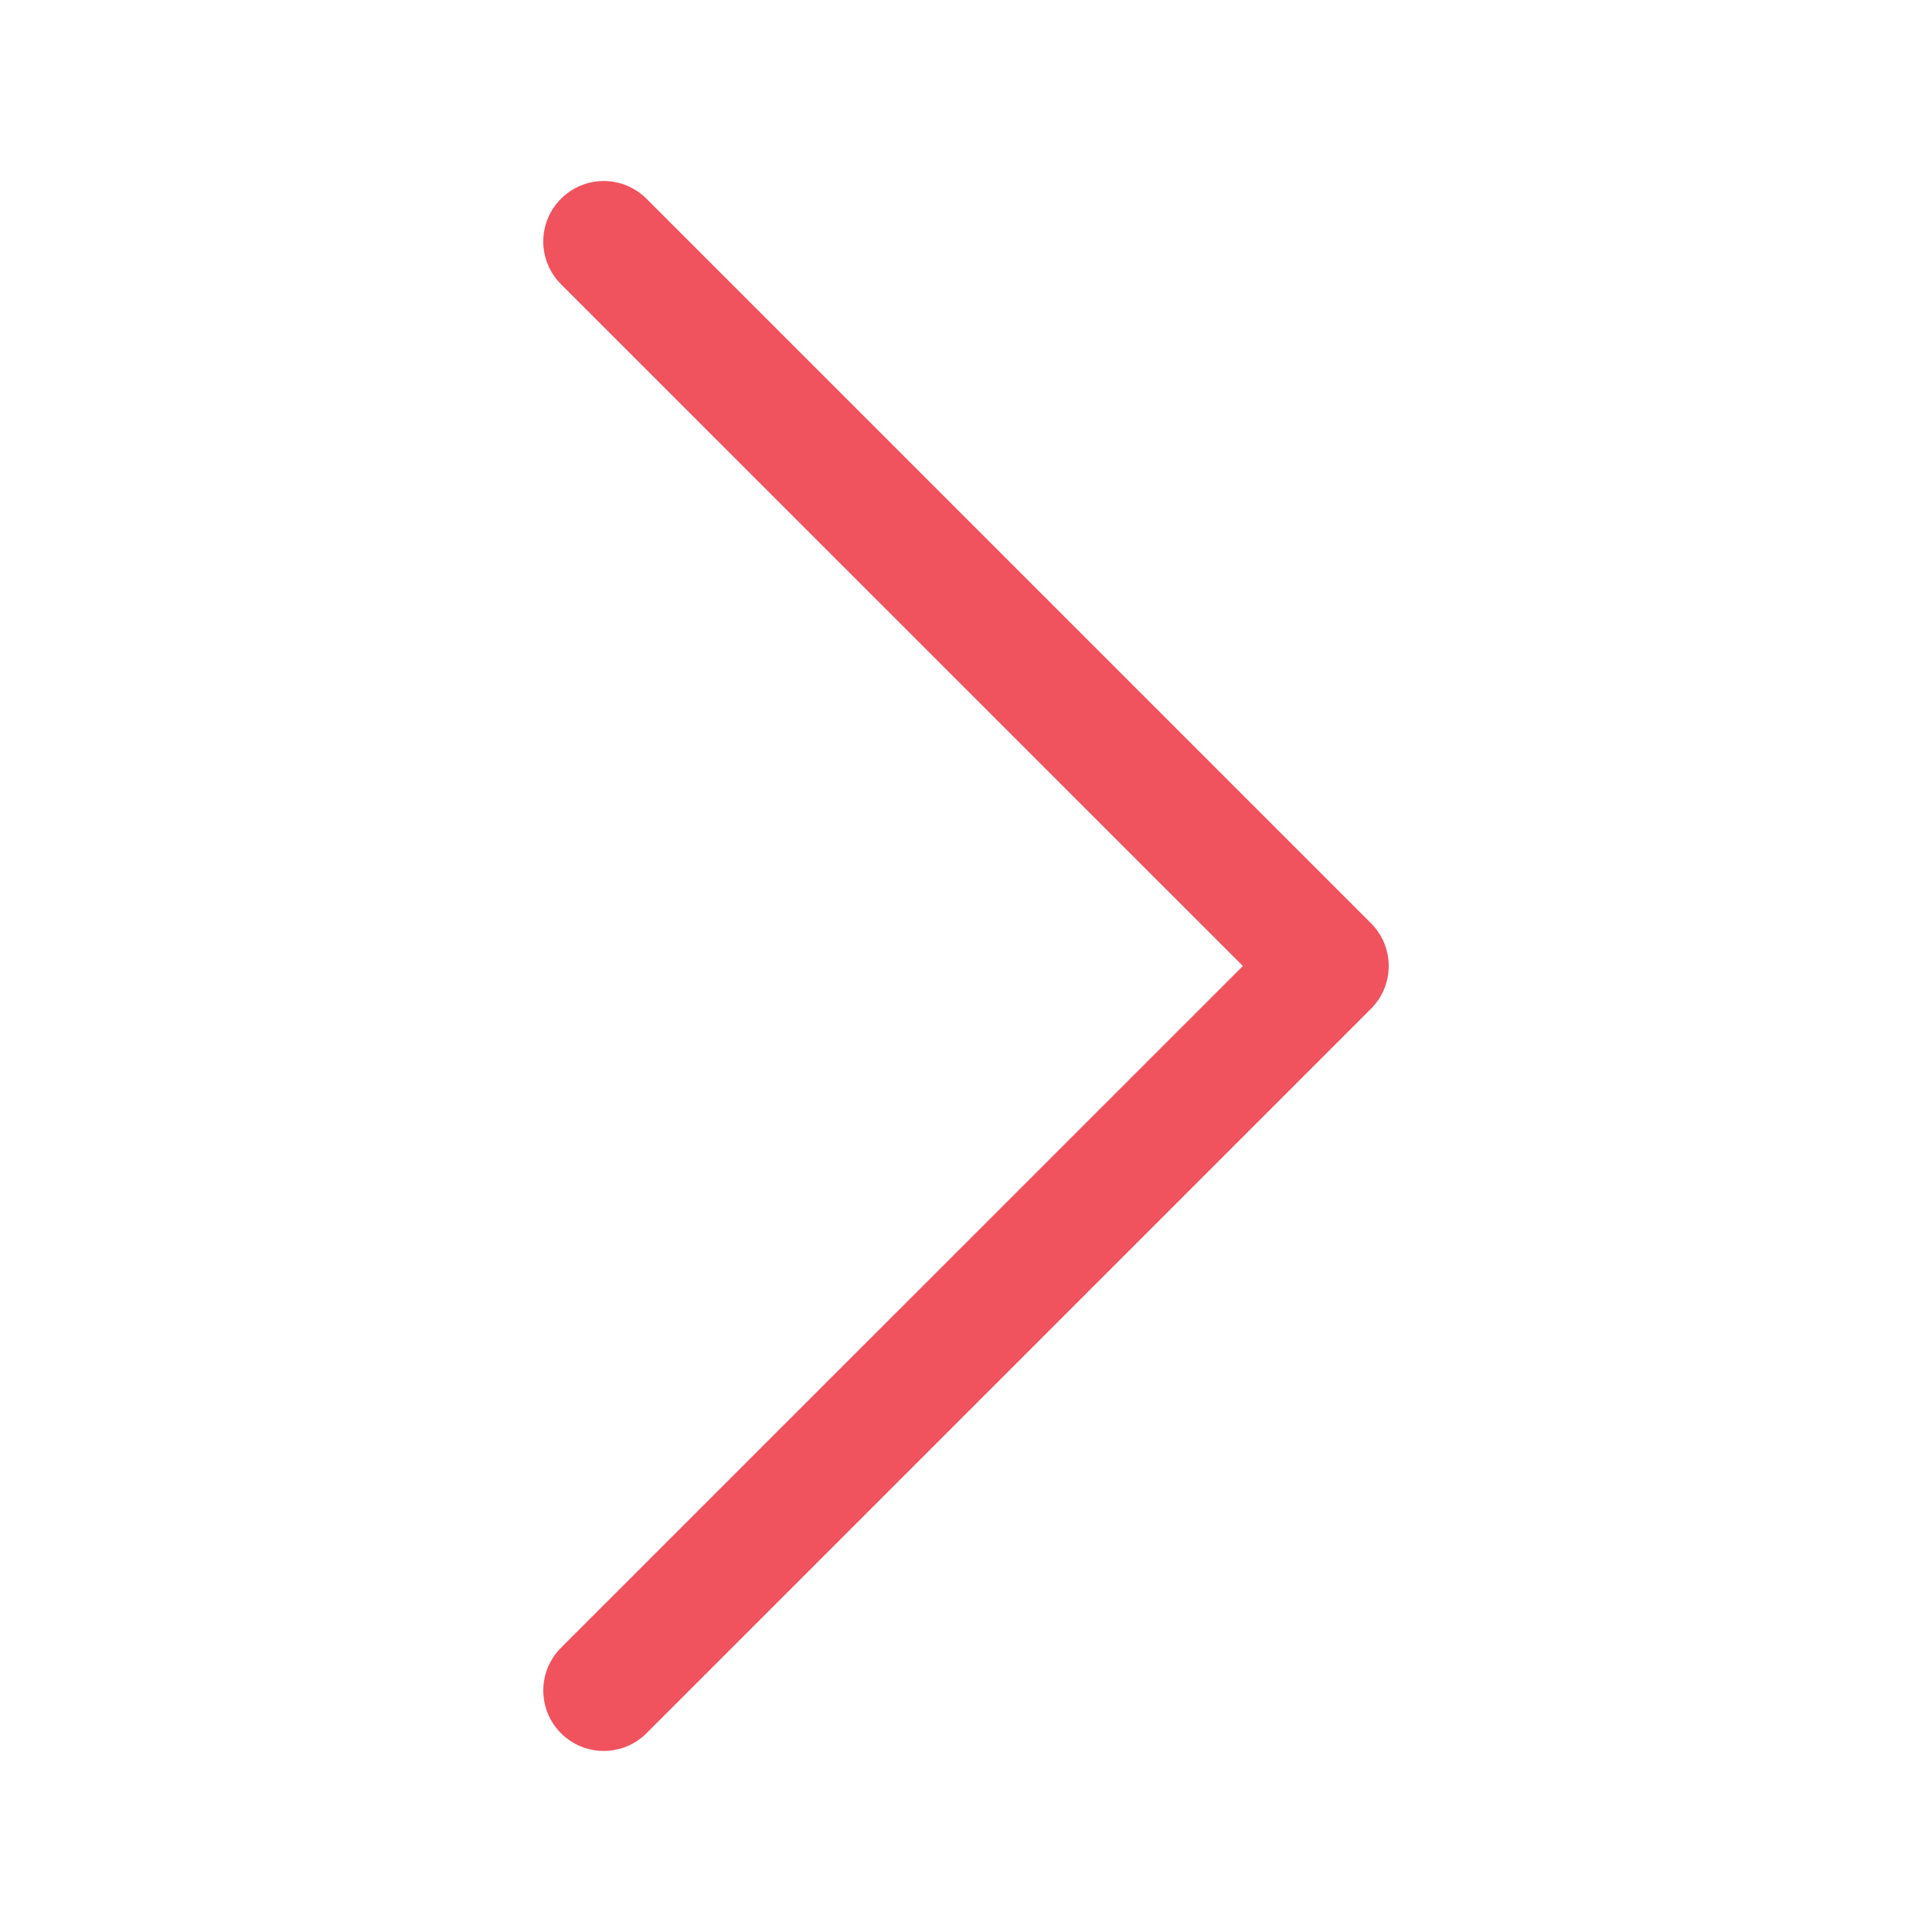
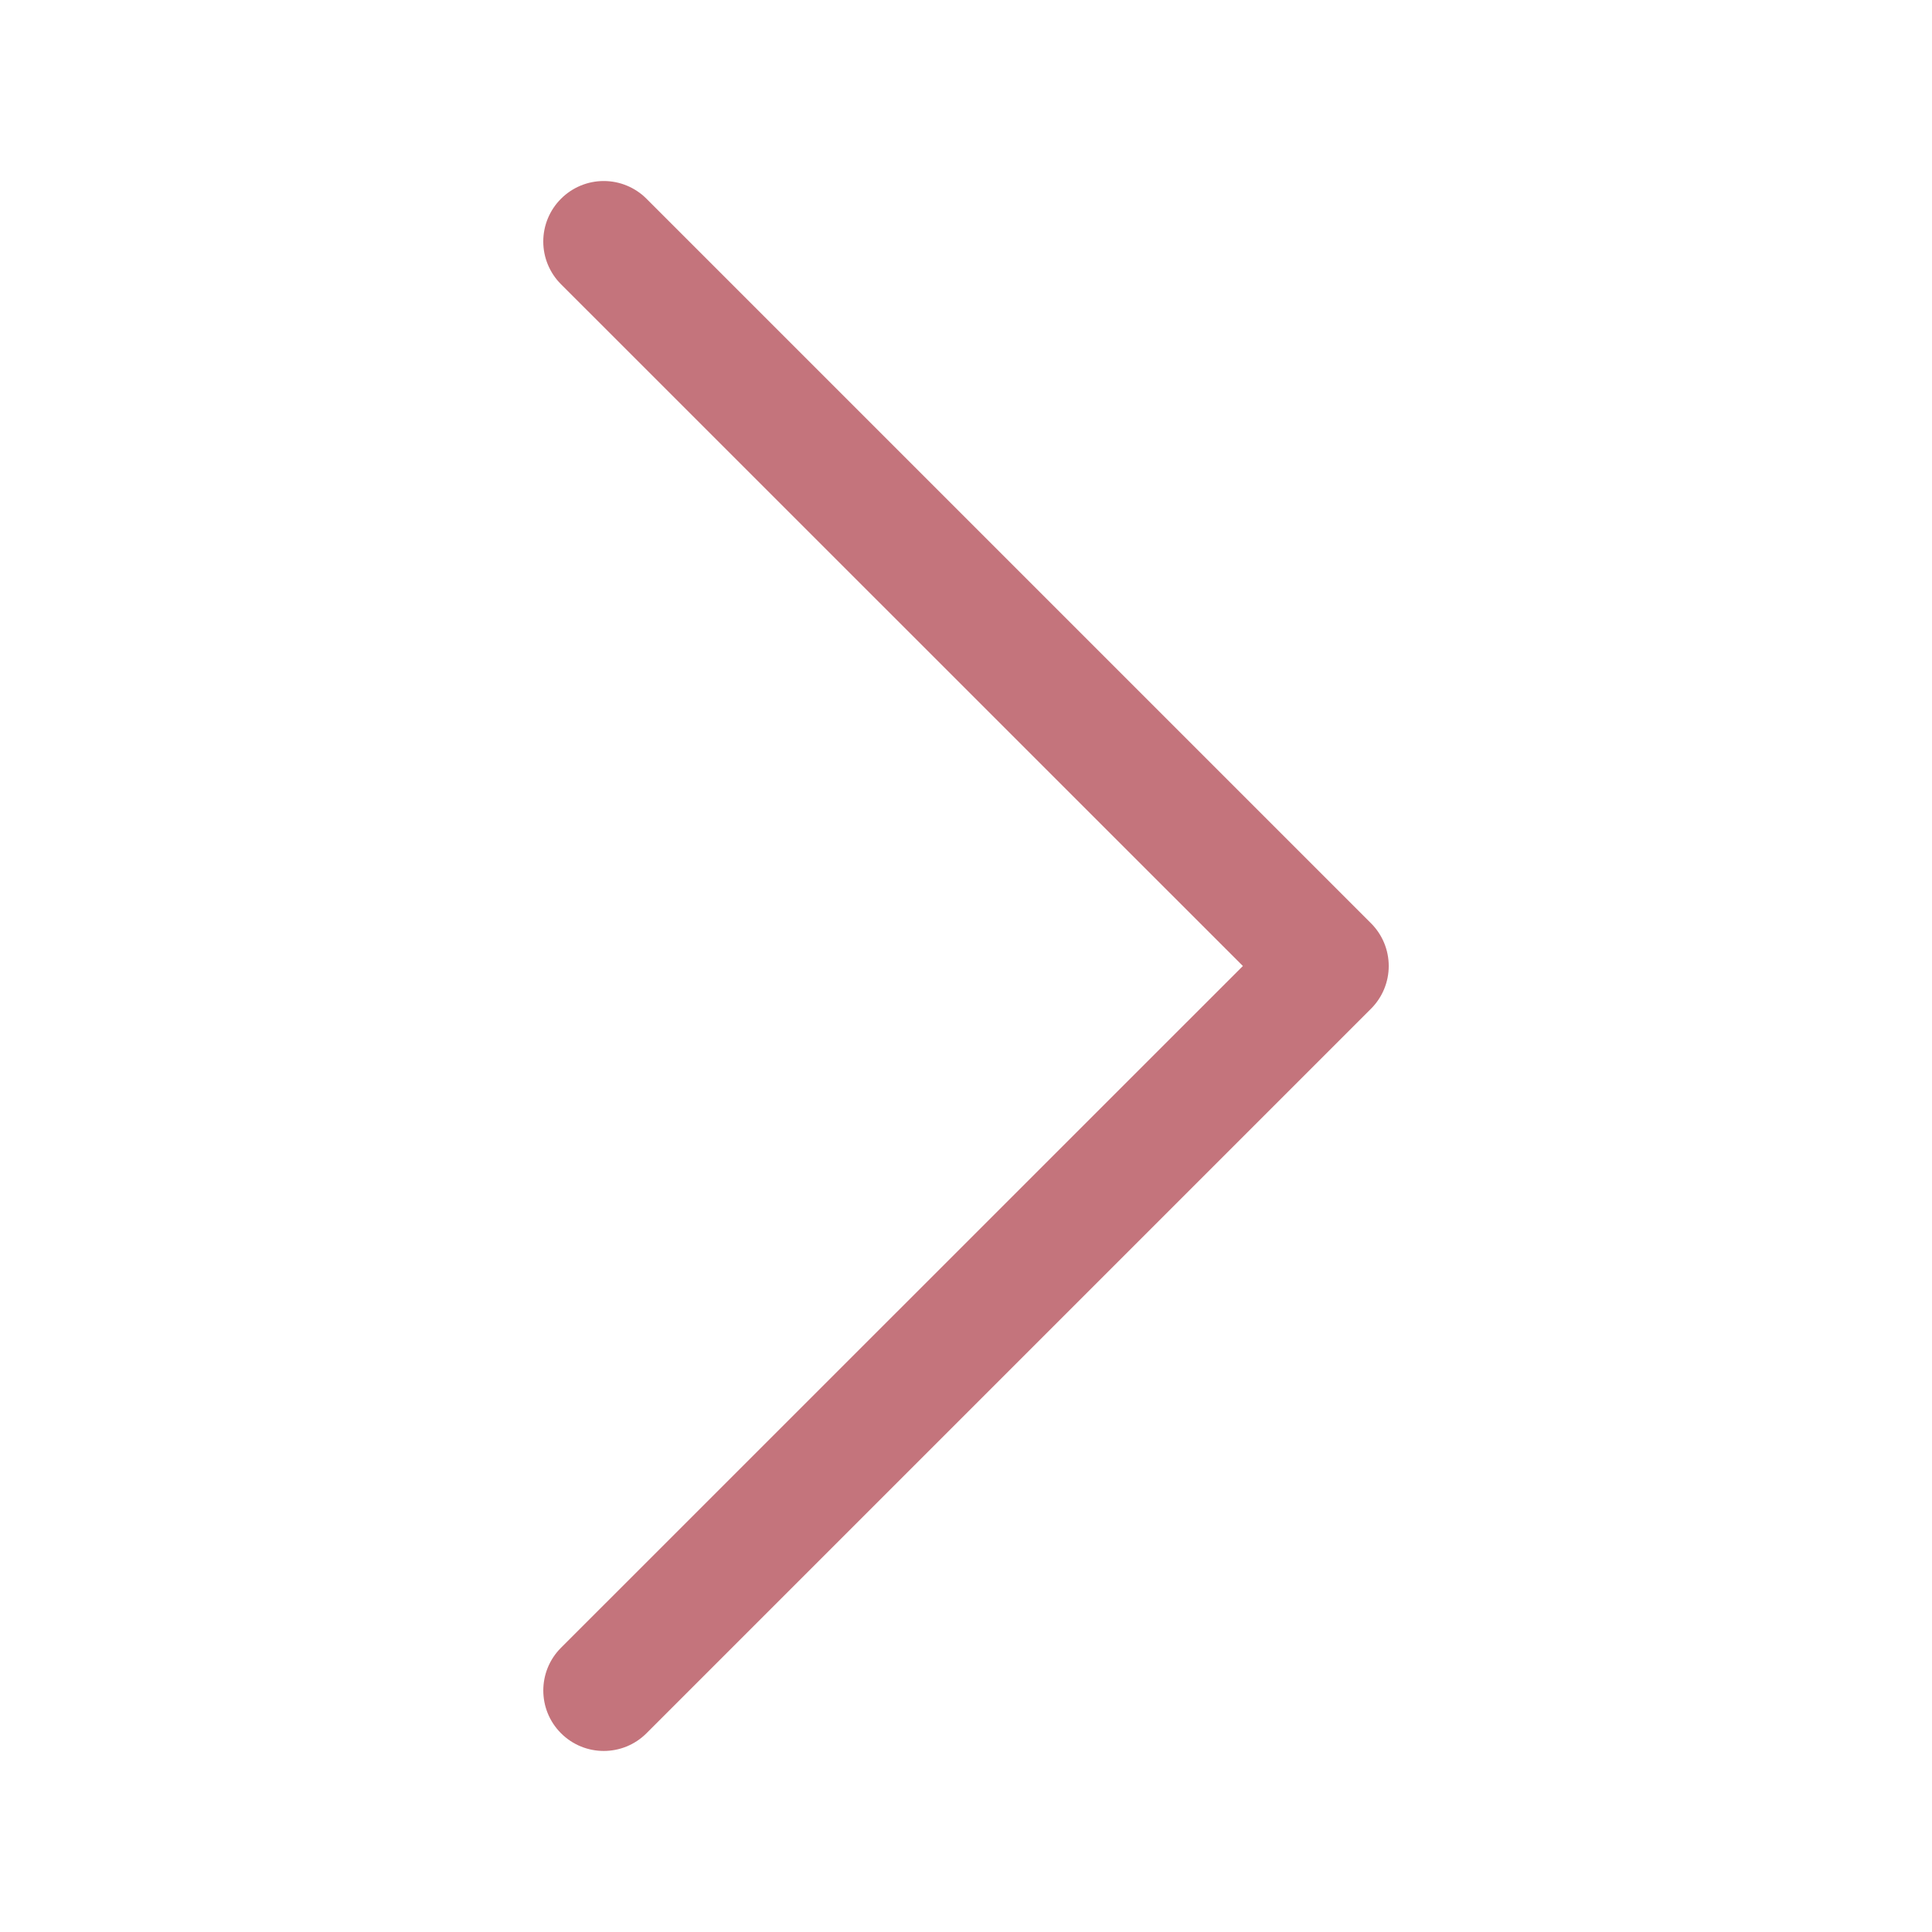
- <svg xmlns="http://www.w3.org/2000/svg" width="16" height="16" fill="#f0535d" class="bi bi-chevron-right" viewBox="0 0 16 16">
+ <svg xmlns="http://www.w3.org/2000/svg" width="16" height="16" fill="#C4747C" class="bi bi-chevron-right" viewBox="0 0 16 16">
  <path fill-rule="evenodd" d="M4.646 1.646a.5.5 0 0 1 .708 0l6 6a.5.5 0 0 1 0 .708l-6 6a.5.5 0 0 1-.708-.708L10.293 8 4.646 2.354a.5.5 0 0 1 0-.708z" />
</svg>
